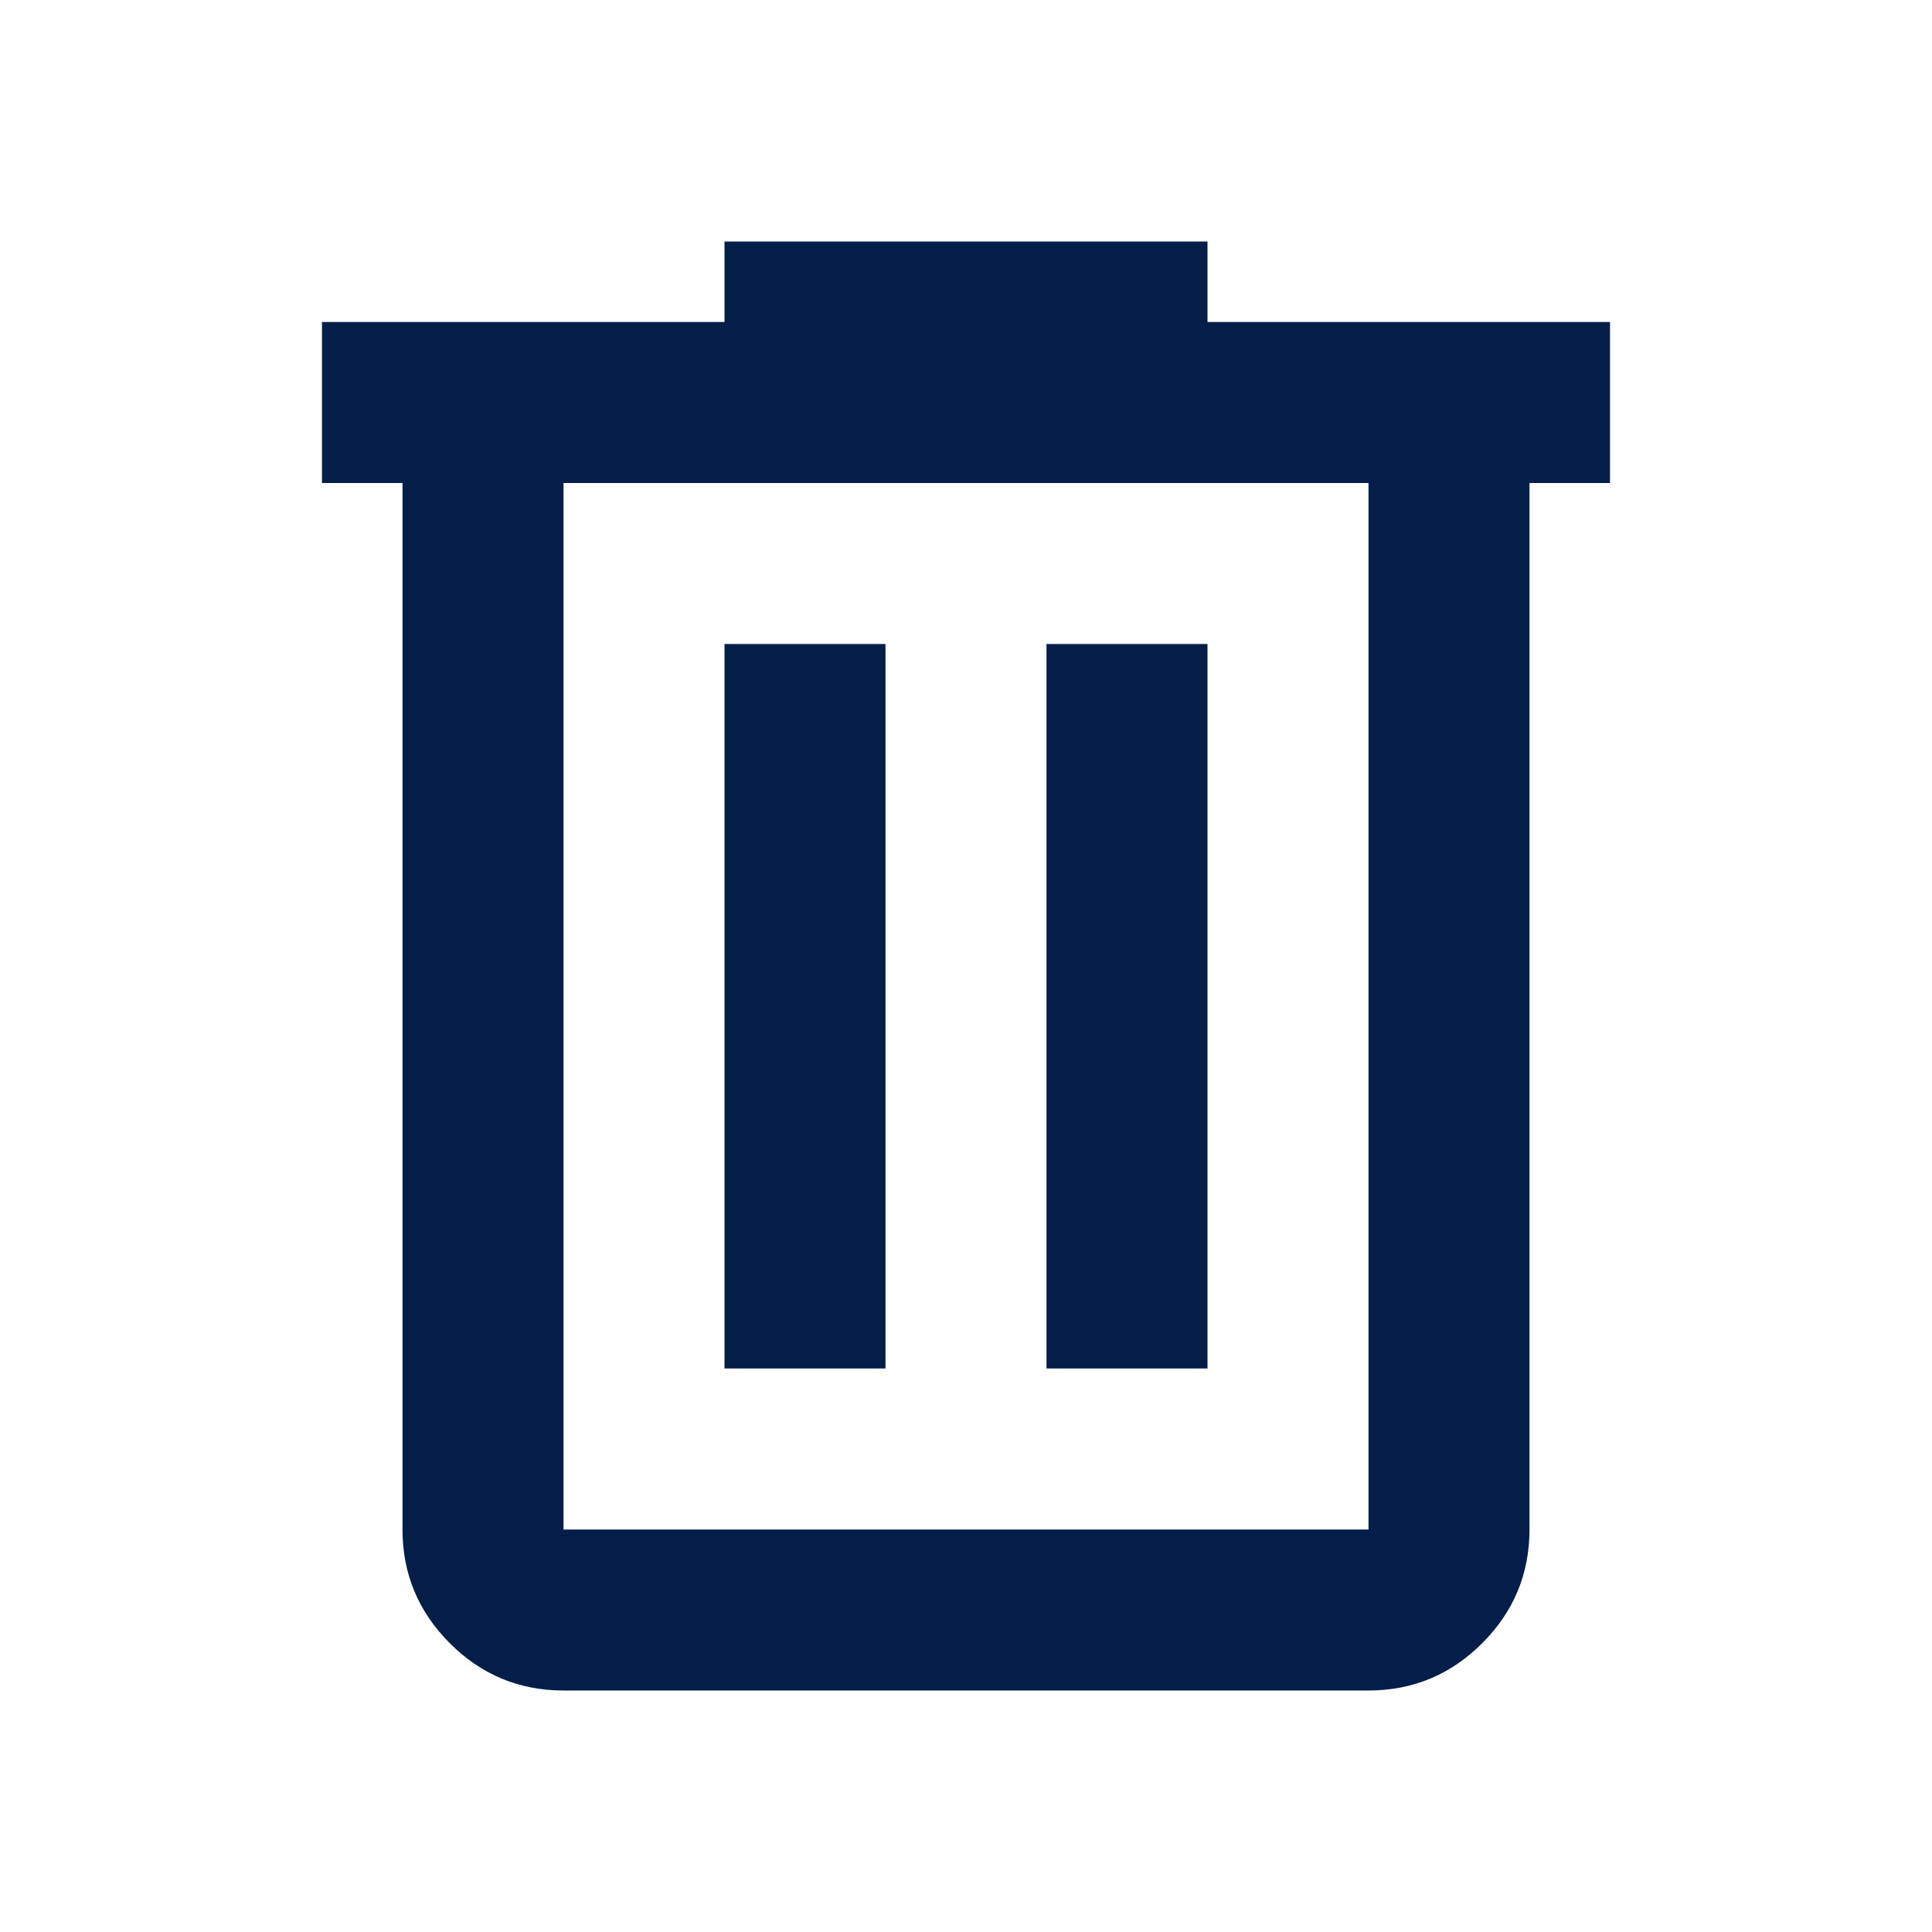
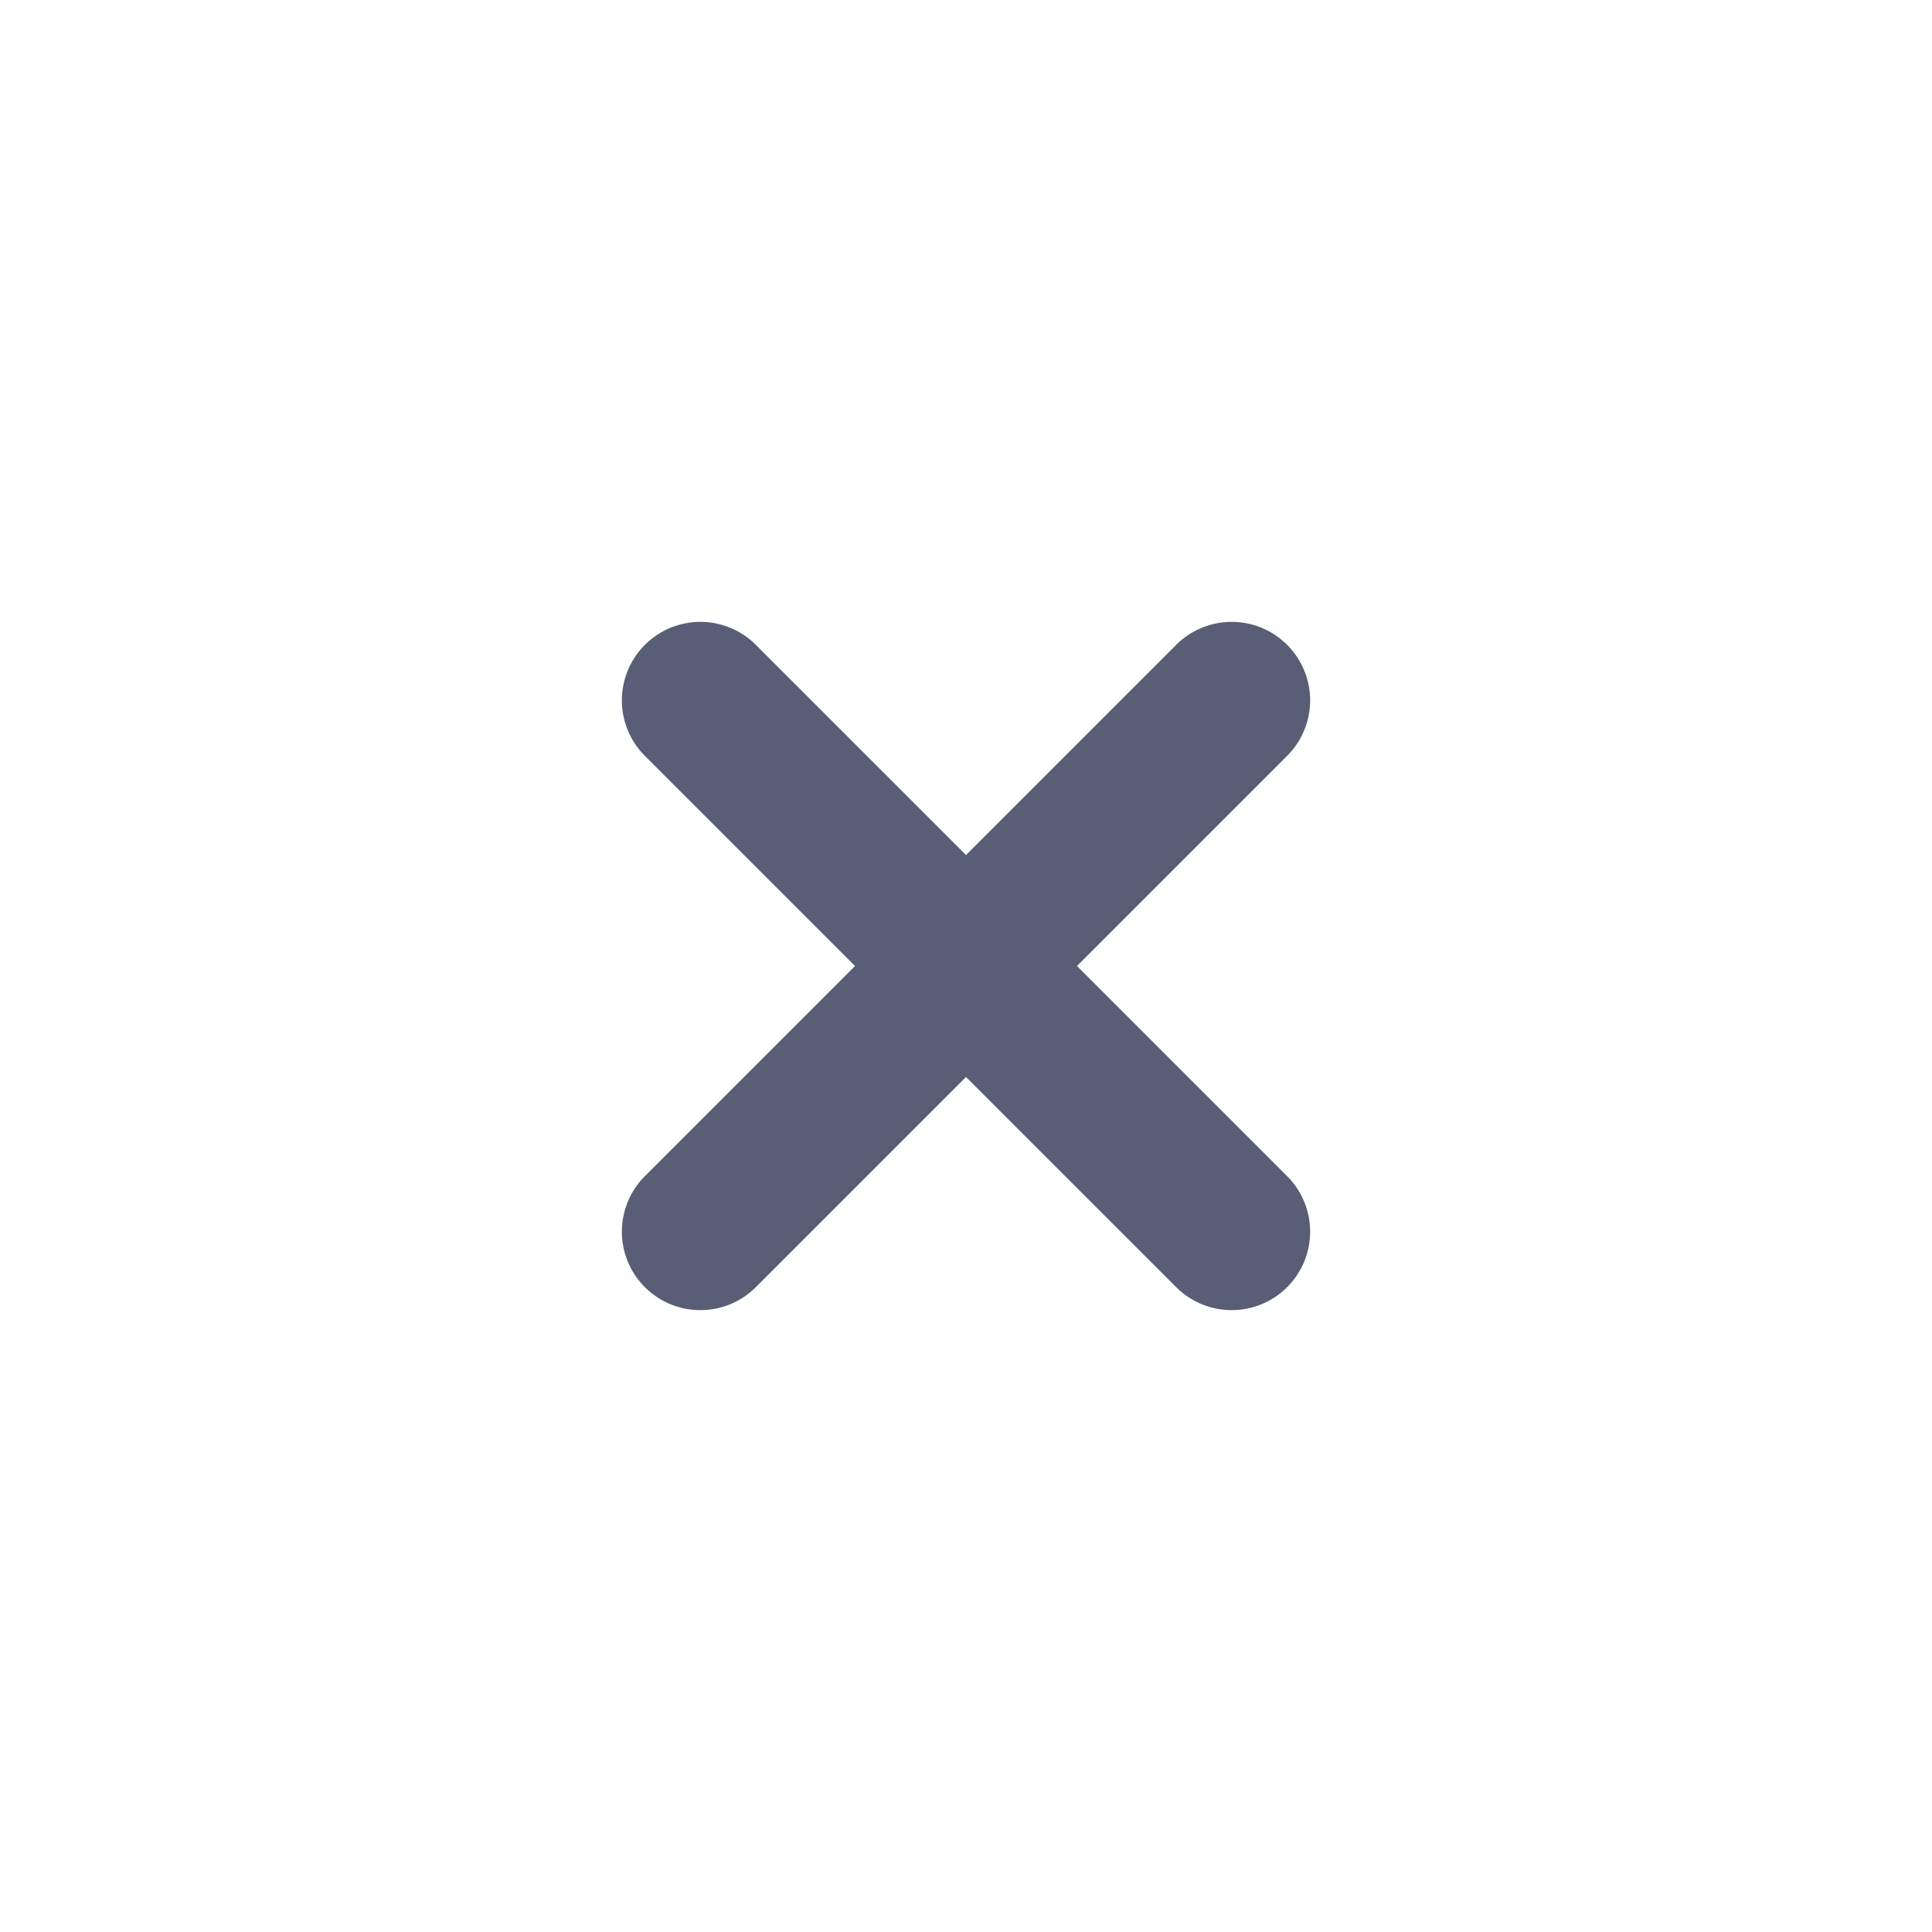
- <svg xmlns="http://www.w3.org/2000/svg" height="24" viewBox="0 -960 960 960" width="24" fill="#041E49">
-   <path d="M280-120q-33 0-56.5-23.5T200-200v-520h-40v-80h200v-40h240v40h200v80h-40v520q0 33-23.5 56.5T680-120H280Zm400-600H280v520h400v-520ZM360-280h80v-360h-80v360Zm160 0h80v-360h-80v360ZM280-720v520-520Z" />
+ <svg xmlns="http://www.w3.org/2000/svg" width="32" height="32" viewBox="0 0 32 32">
+   <path d="M11.6 11.6l8.8 8.8M20.4 11.6l-8.8 8.8" fill="none" stroke="#575e75" stroke-width="2.6" stroke-linecap="round" />
</svg>
